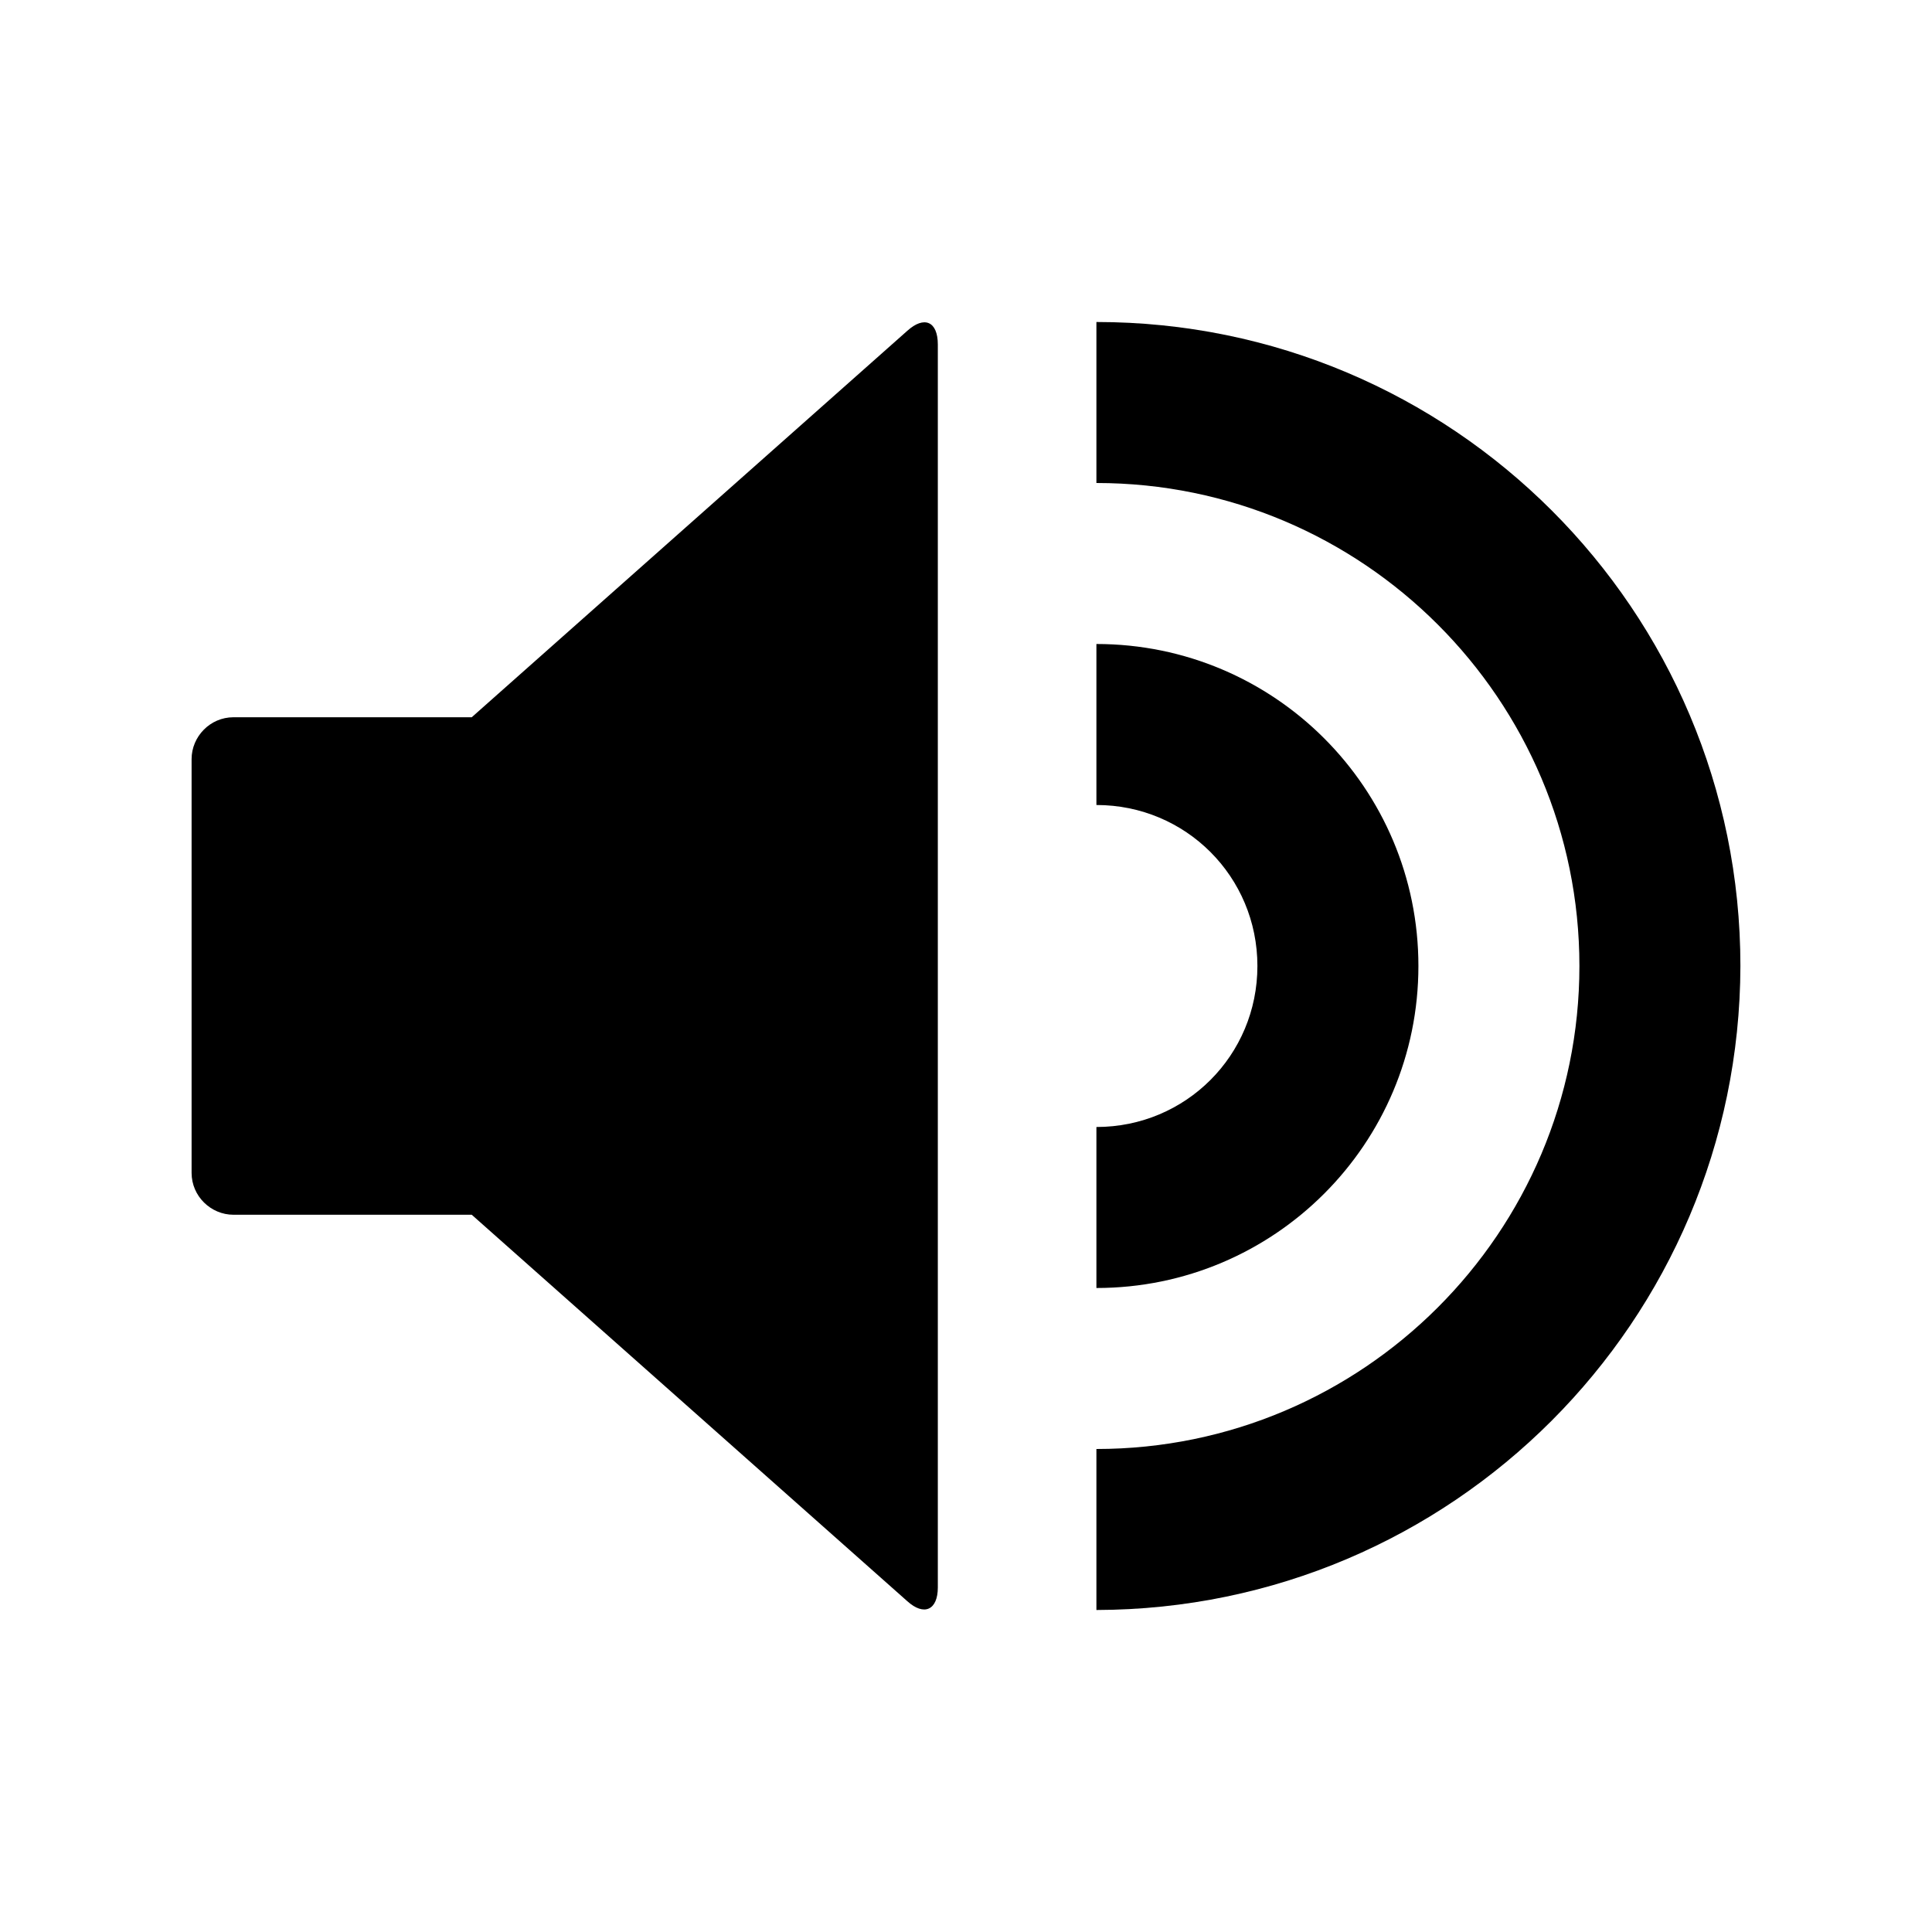
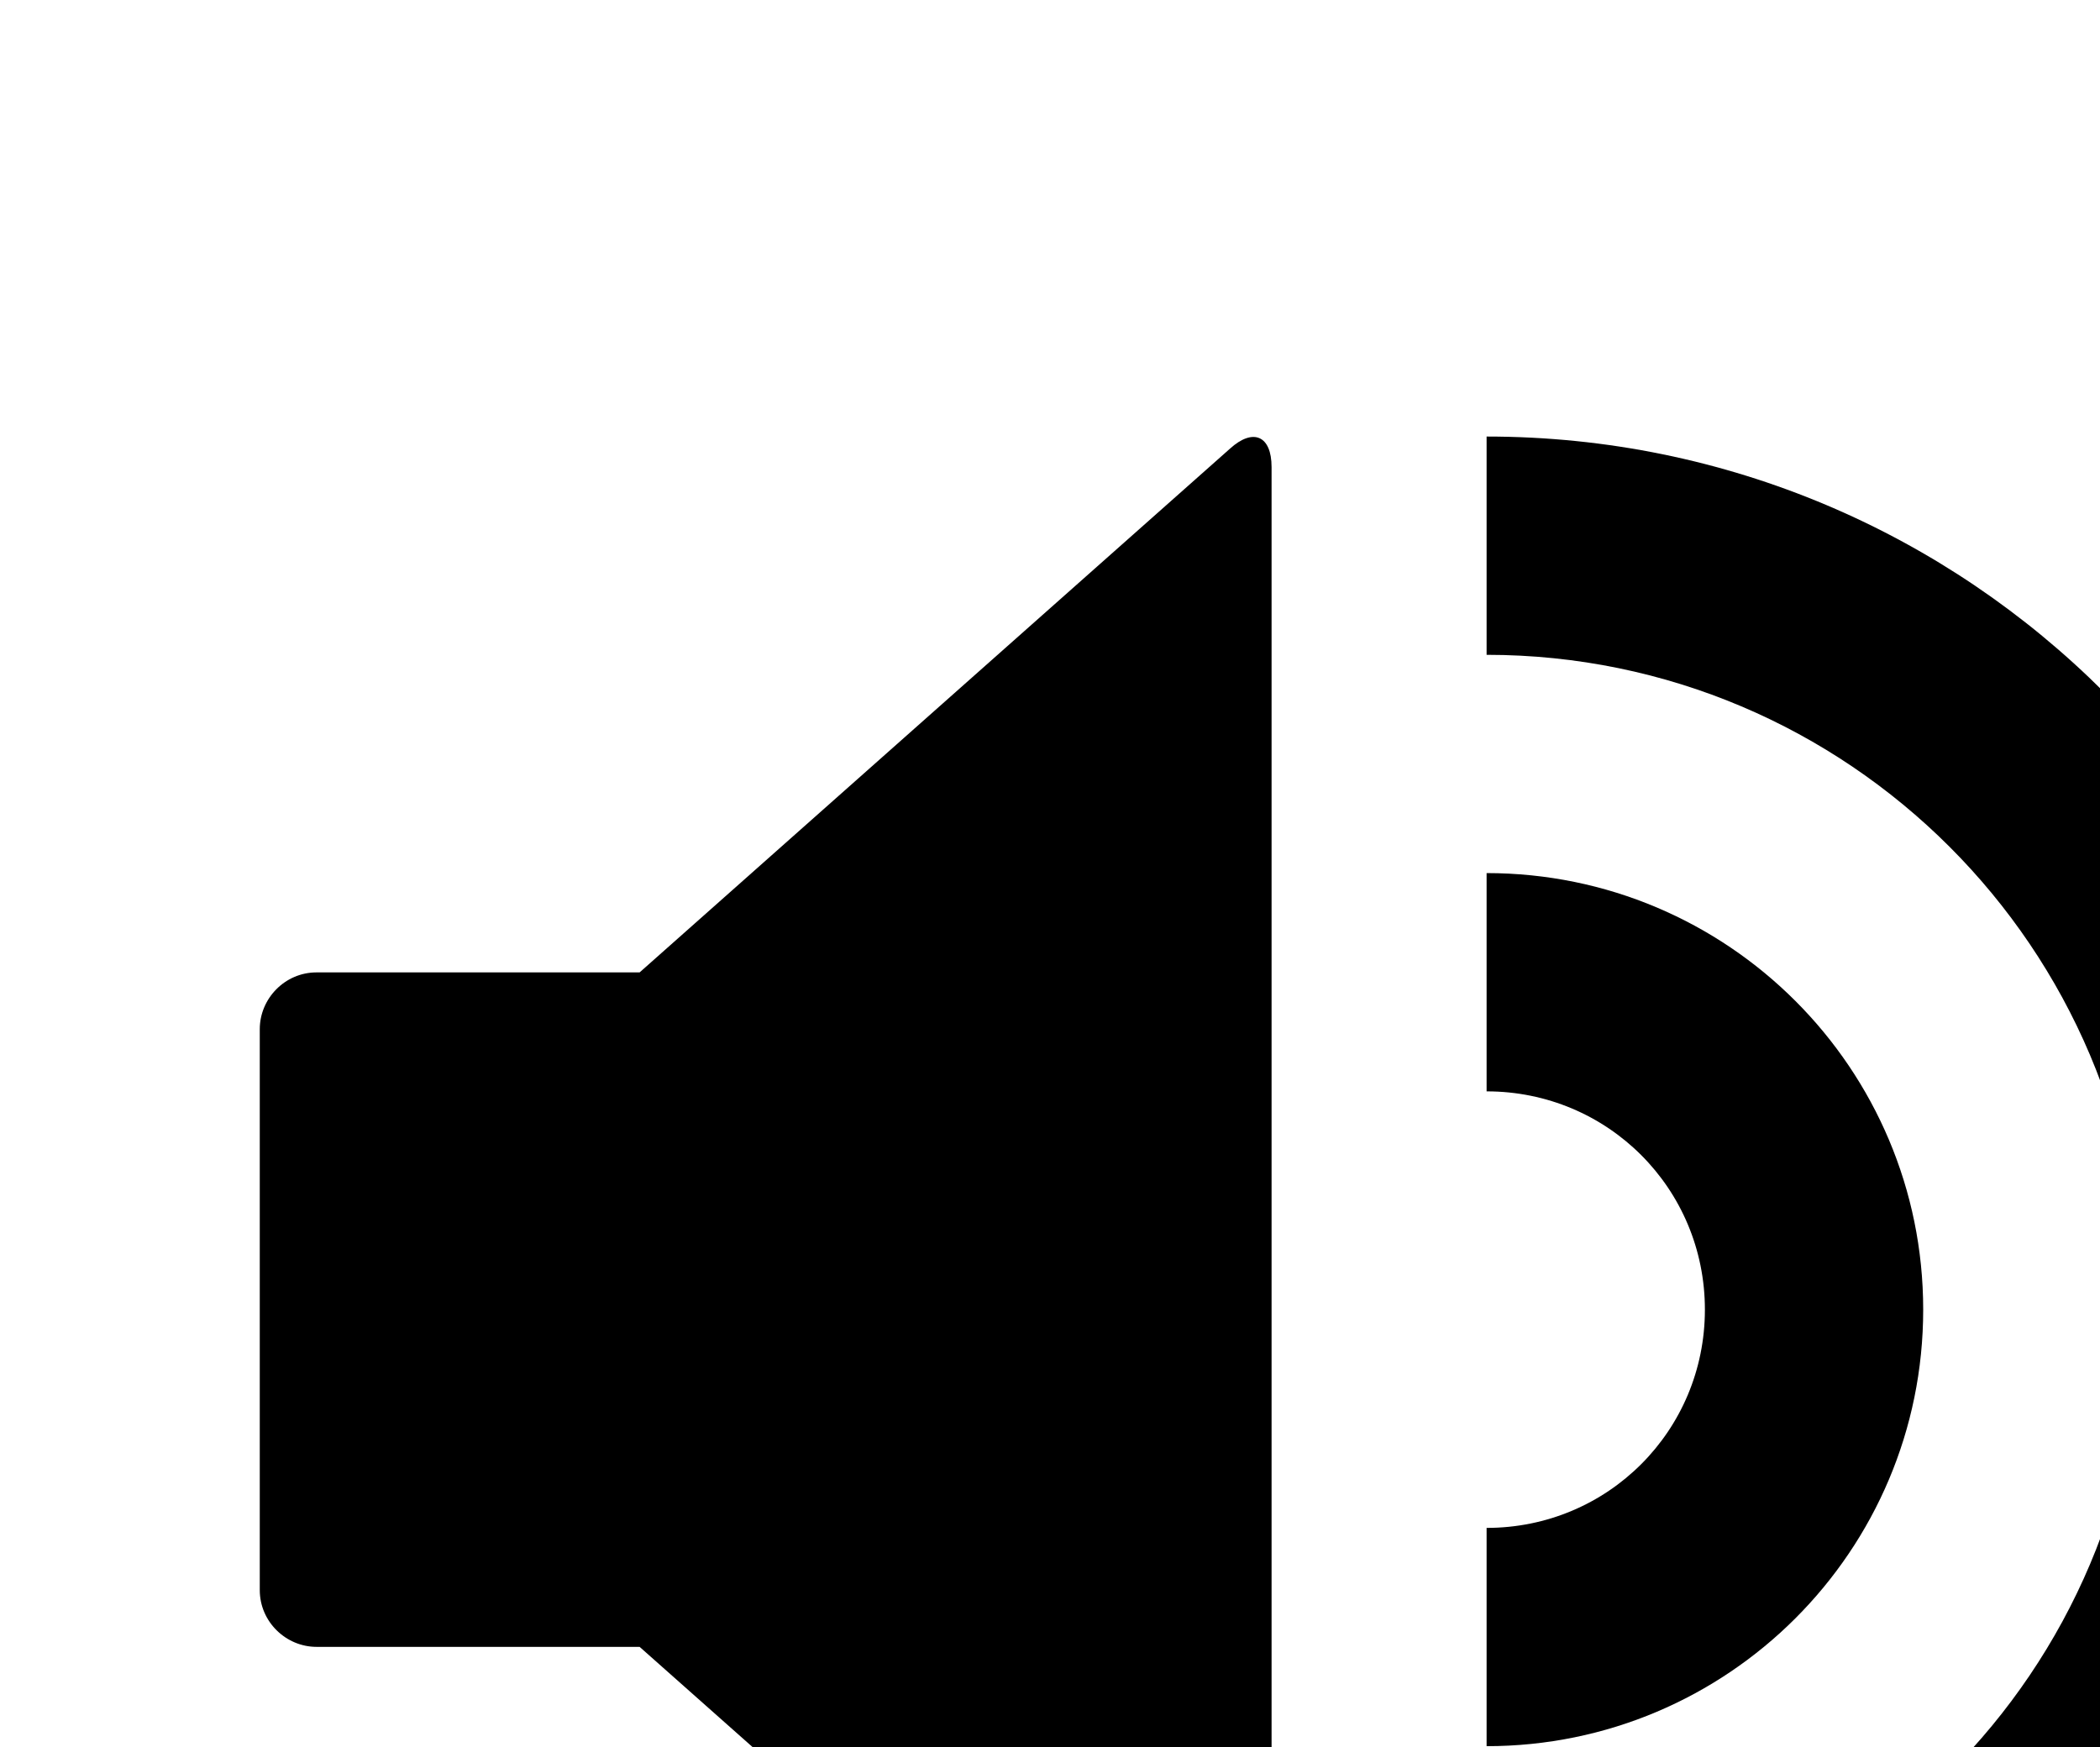
- <svg xmlns="http://www.w3.org/2000/svg" class="jw-svg-icon jw-svg-icon-volume-100" viewBox="0 0 240 240" focusable="false">
+ <svg xmlns="http://www.w3.org/2000/svg" id="jw-svg-icon-volume-100">
  <path d="M116.5,42.8v154.4c0,2.8-1.7,3.6-3.8,1.7l-54.1-48H29c-2.8,0-5.2-2.3-5.2-5.2V94.3c0-2.8,2.3-5.2,5.2-5.2h29.6l54.1-48C114.8,39.2,116.5,39.9,116.5,42.8z" />
  <path d="M136.2,160v-20c11.1,0,20-8.9,20-20s-8.9-20-20-20V80c22.1,0,40,17.9,40,40S158.3,160,136.2,160z" />
  <path d="M216.2,120c0-44.2-35.8-80-80-80v20c33.1,0,60,26.9,60,60s-26.9,60-60,60v20C180.4,199.9,216.1,164.1,216.2,120z" />
</svg>
